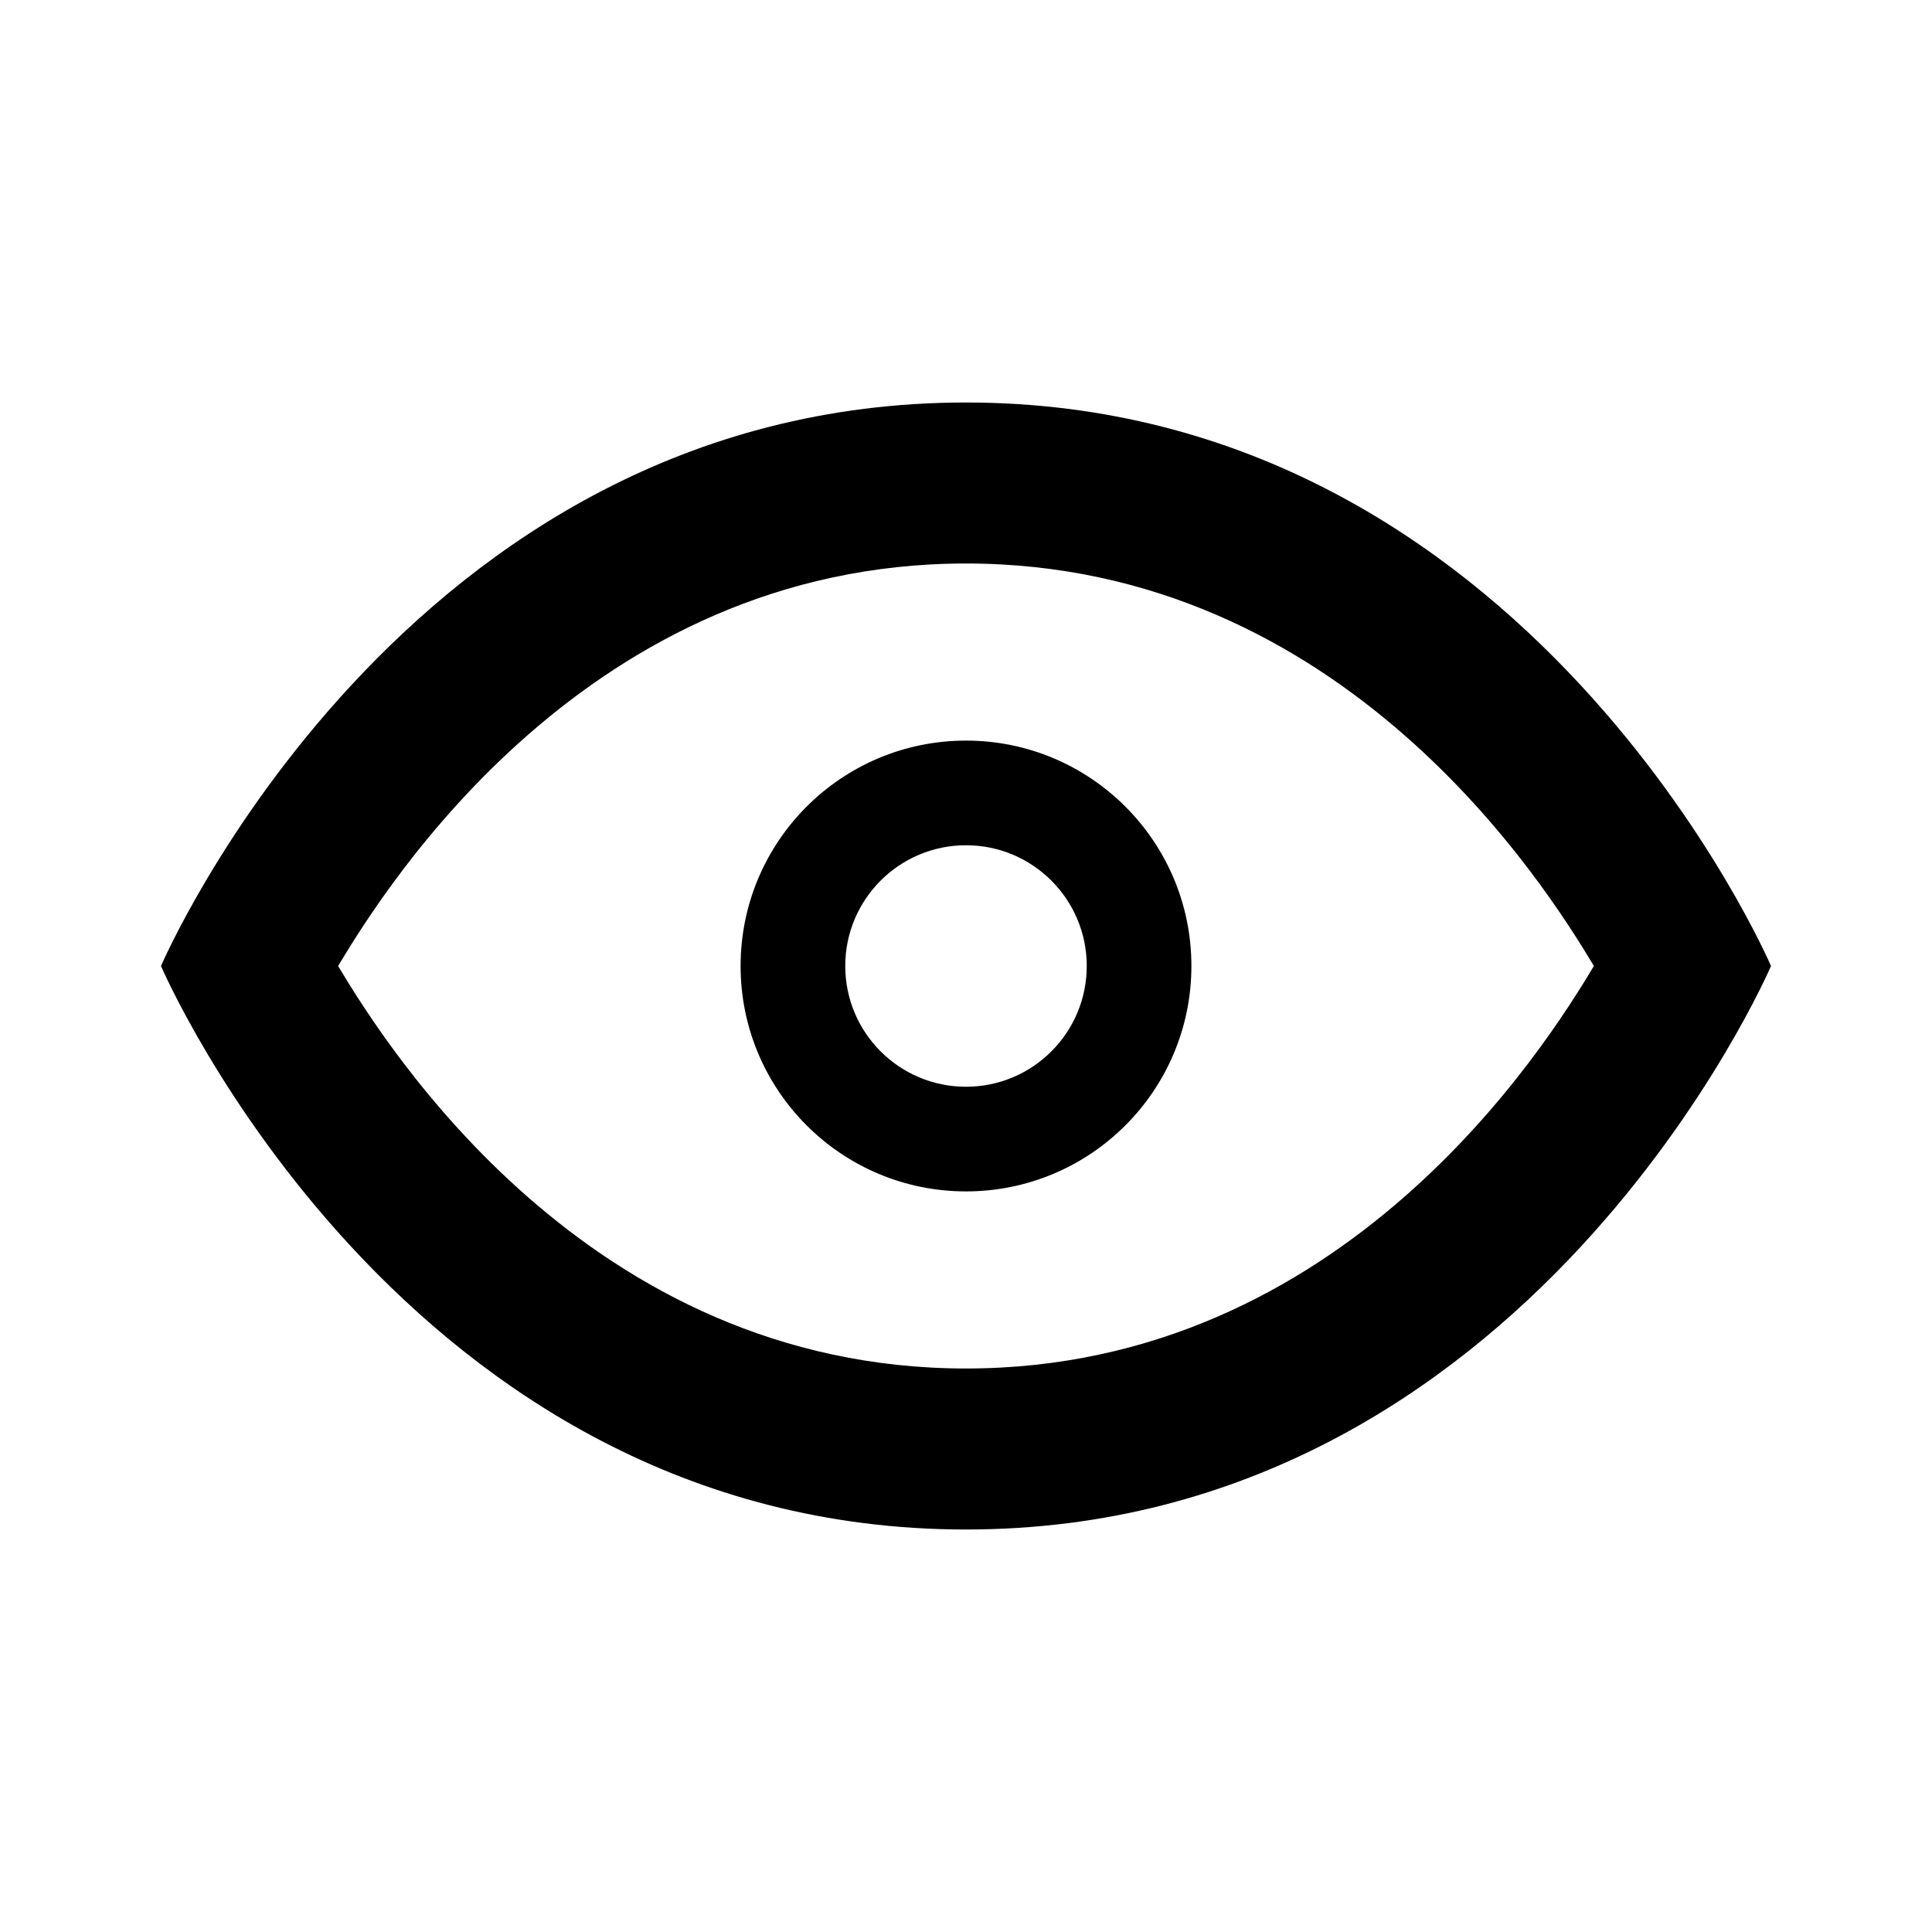
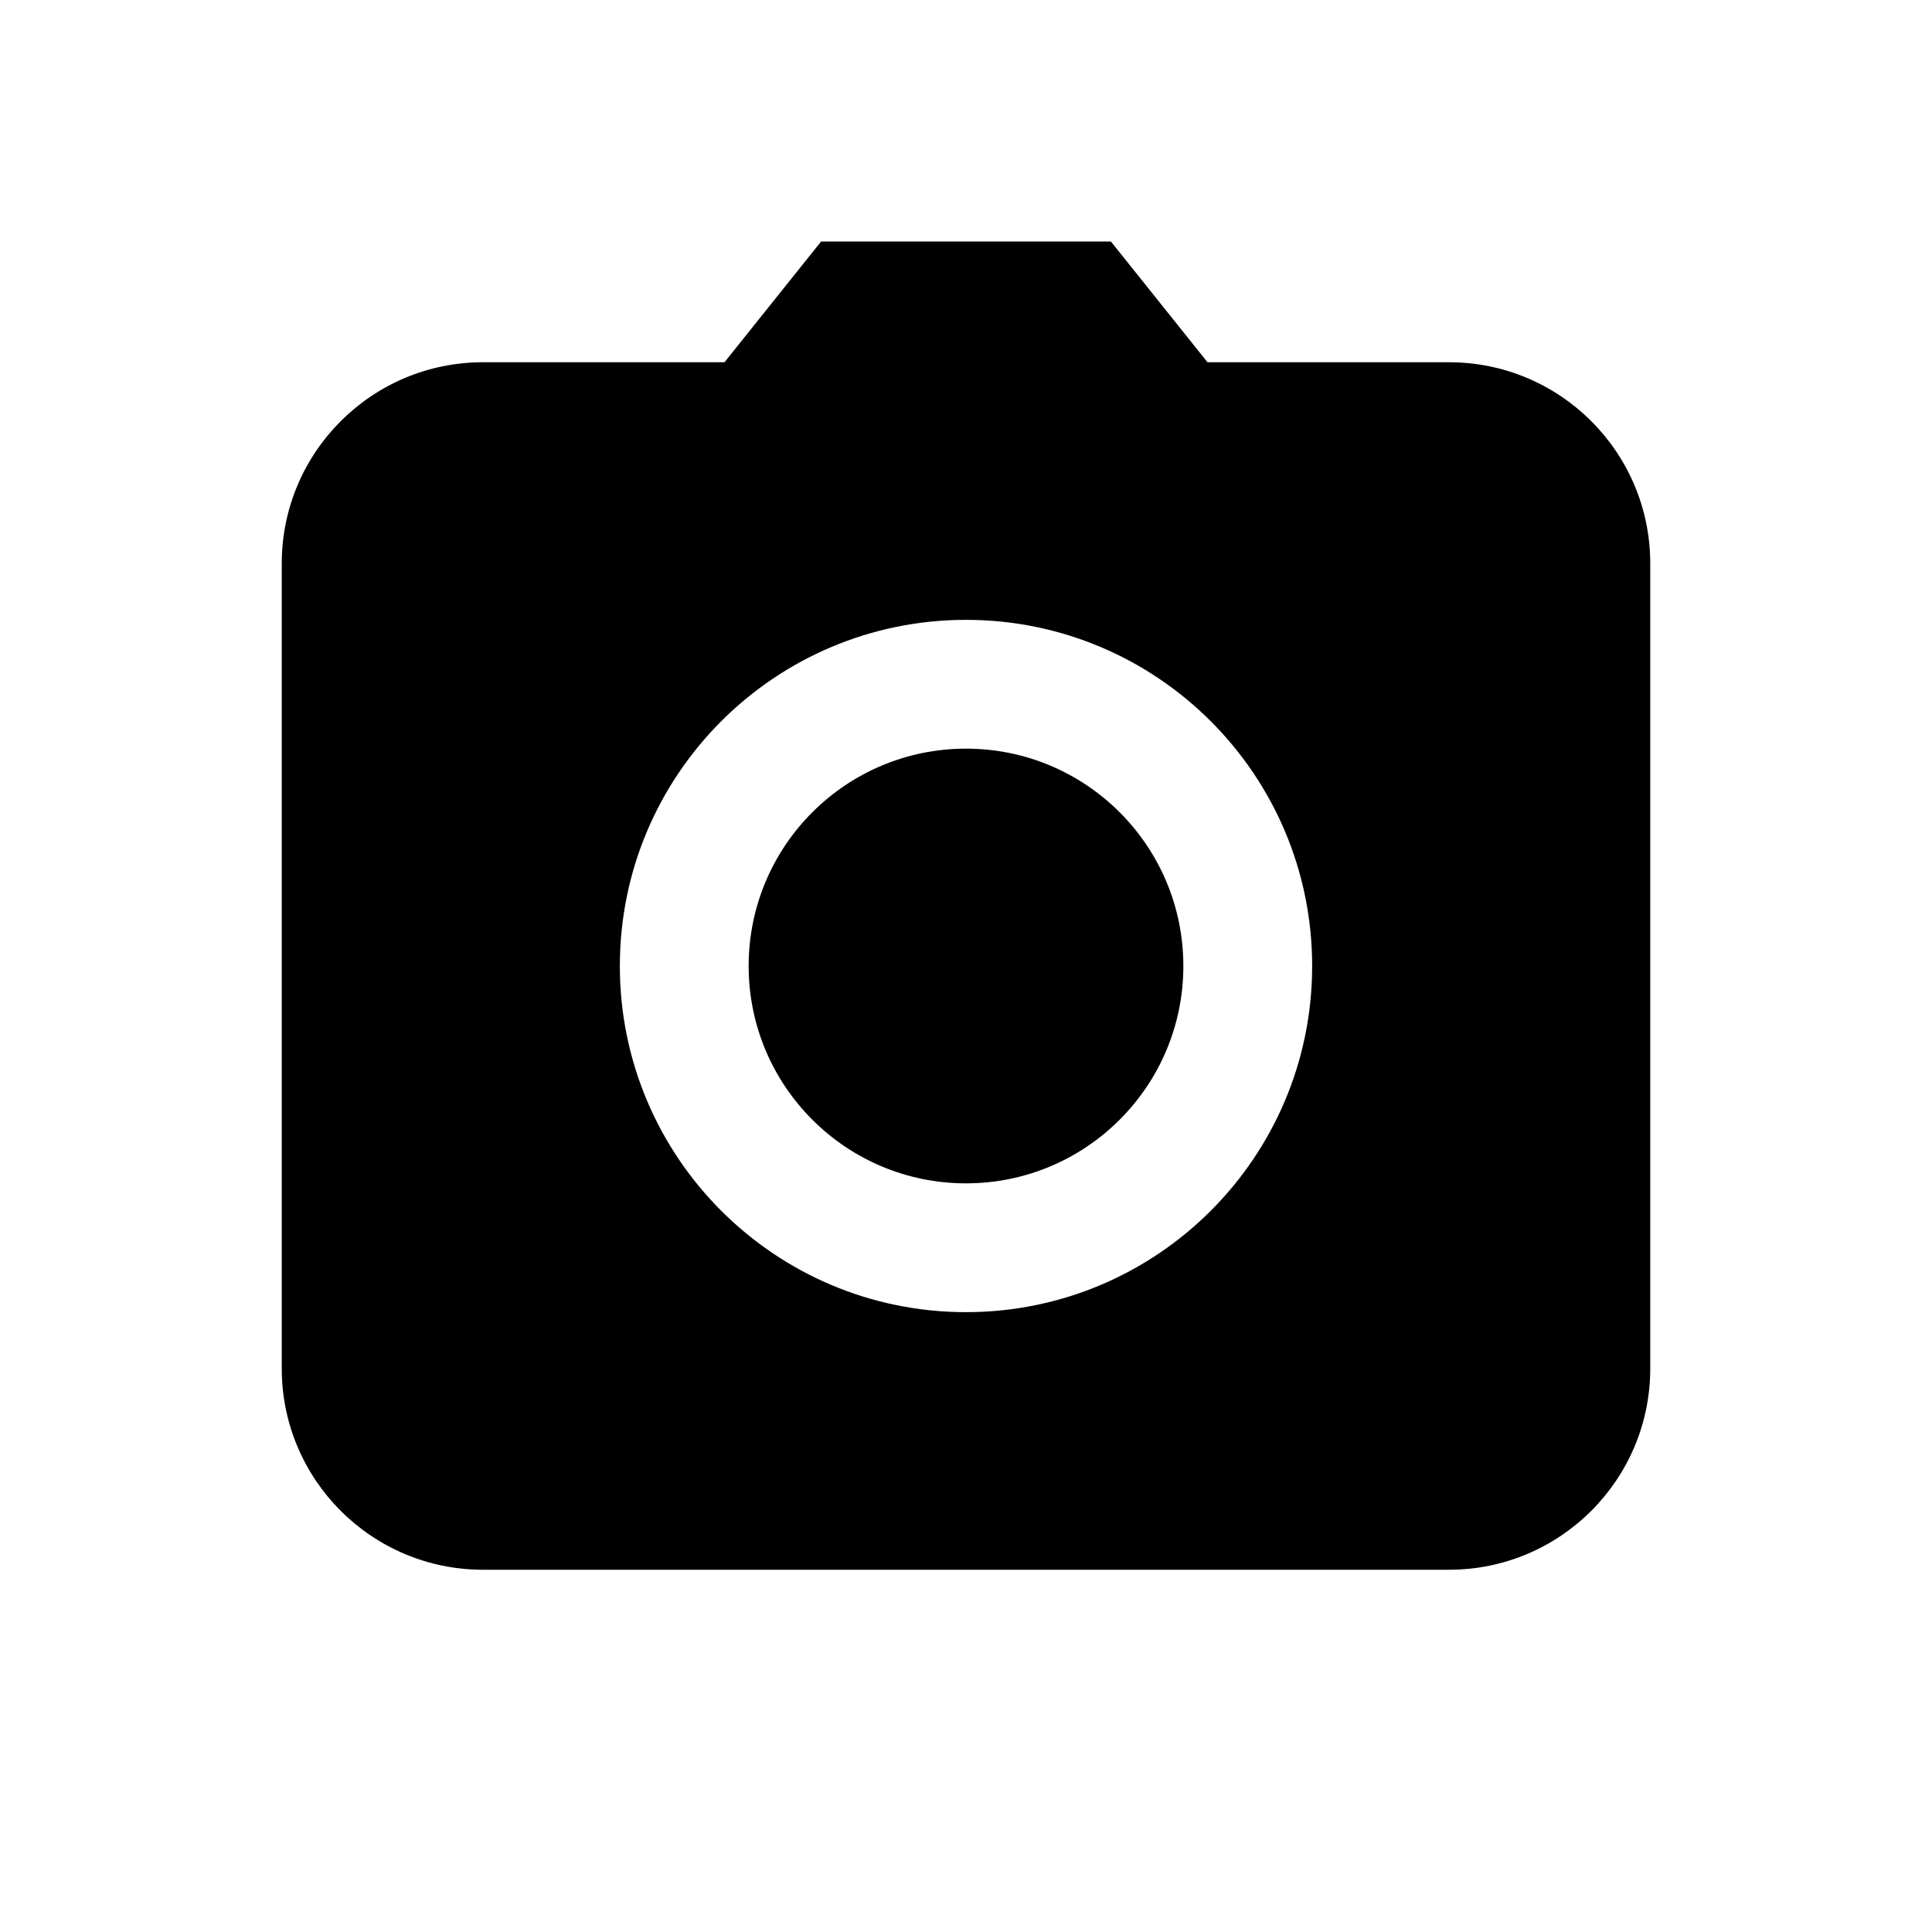
<svg xmlns="http://www.w3.org/2000/svg" viewBox="0 0 24 24" aria-hidden="true">
-   <path d="M12 5c-7 0-10 7-10 7s3 7 10 7 10-7 10-7-3-7-10-7zm0 2c4.7 0 7.2 4 7.8 5-.6 1-3.1 5-7.8 5s-7.2-4-7.8-5c.6-1 3.1-5 7.8-5zm0 2.2a2.8 2.8 0 1 0 0 5.6 2.8 2.8 0 0 0 0-5.6zm0 1.3a1.5 1.5 0 1 1 0 3 1.5 1.5 0 0 1 0-3z" />
+   <path d="M9 4.5l1.2-1.5h3.6L15 4.5h3A2.5 2.5 0 0 1 20.5 7v10A2.5 2.5 0 0 1 18 19.5H6A2.5 2.5 0 0 1 3.5 17V7A2.5 2.5 0 0 1 6 4.5h3zm3 3.2a4.3 4.3 0 1 0 0 8.6 4.3 4.3 0 0 0 0-8.6zm0 1.6a2.7 2.7 0 1 1 0 5.4 2.7 2.7 0 0 1 0-5.4z" />
</svg>
